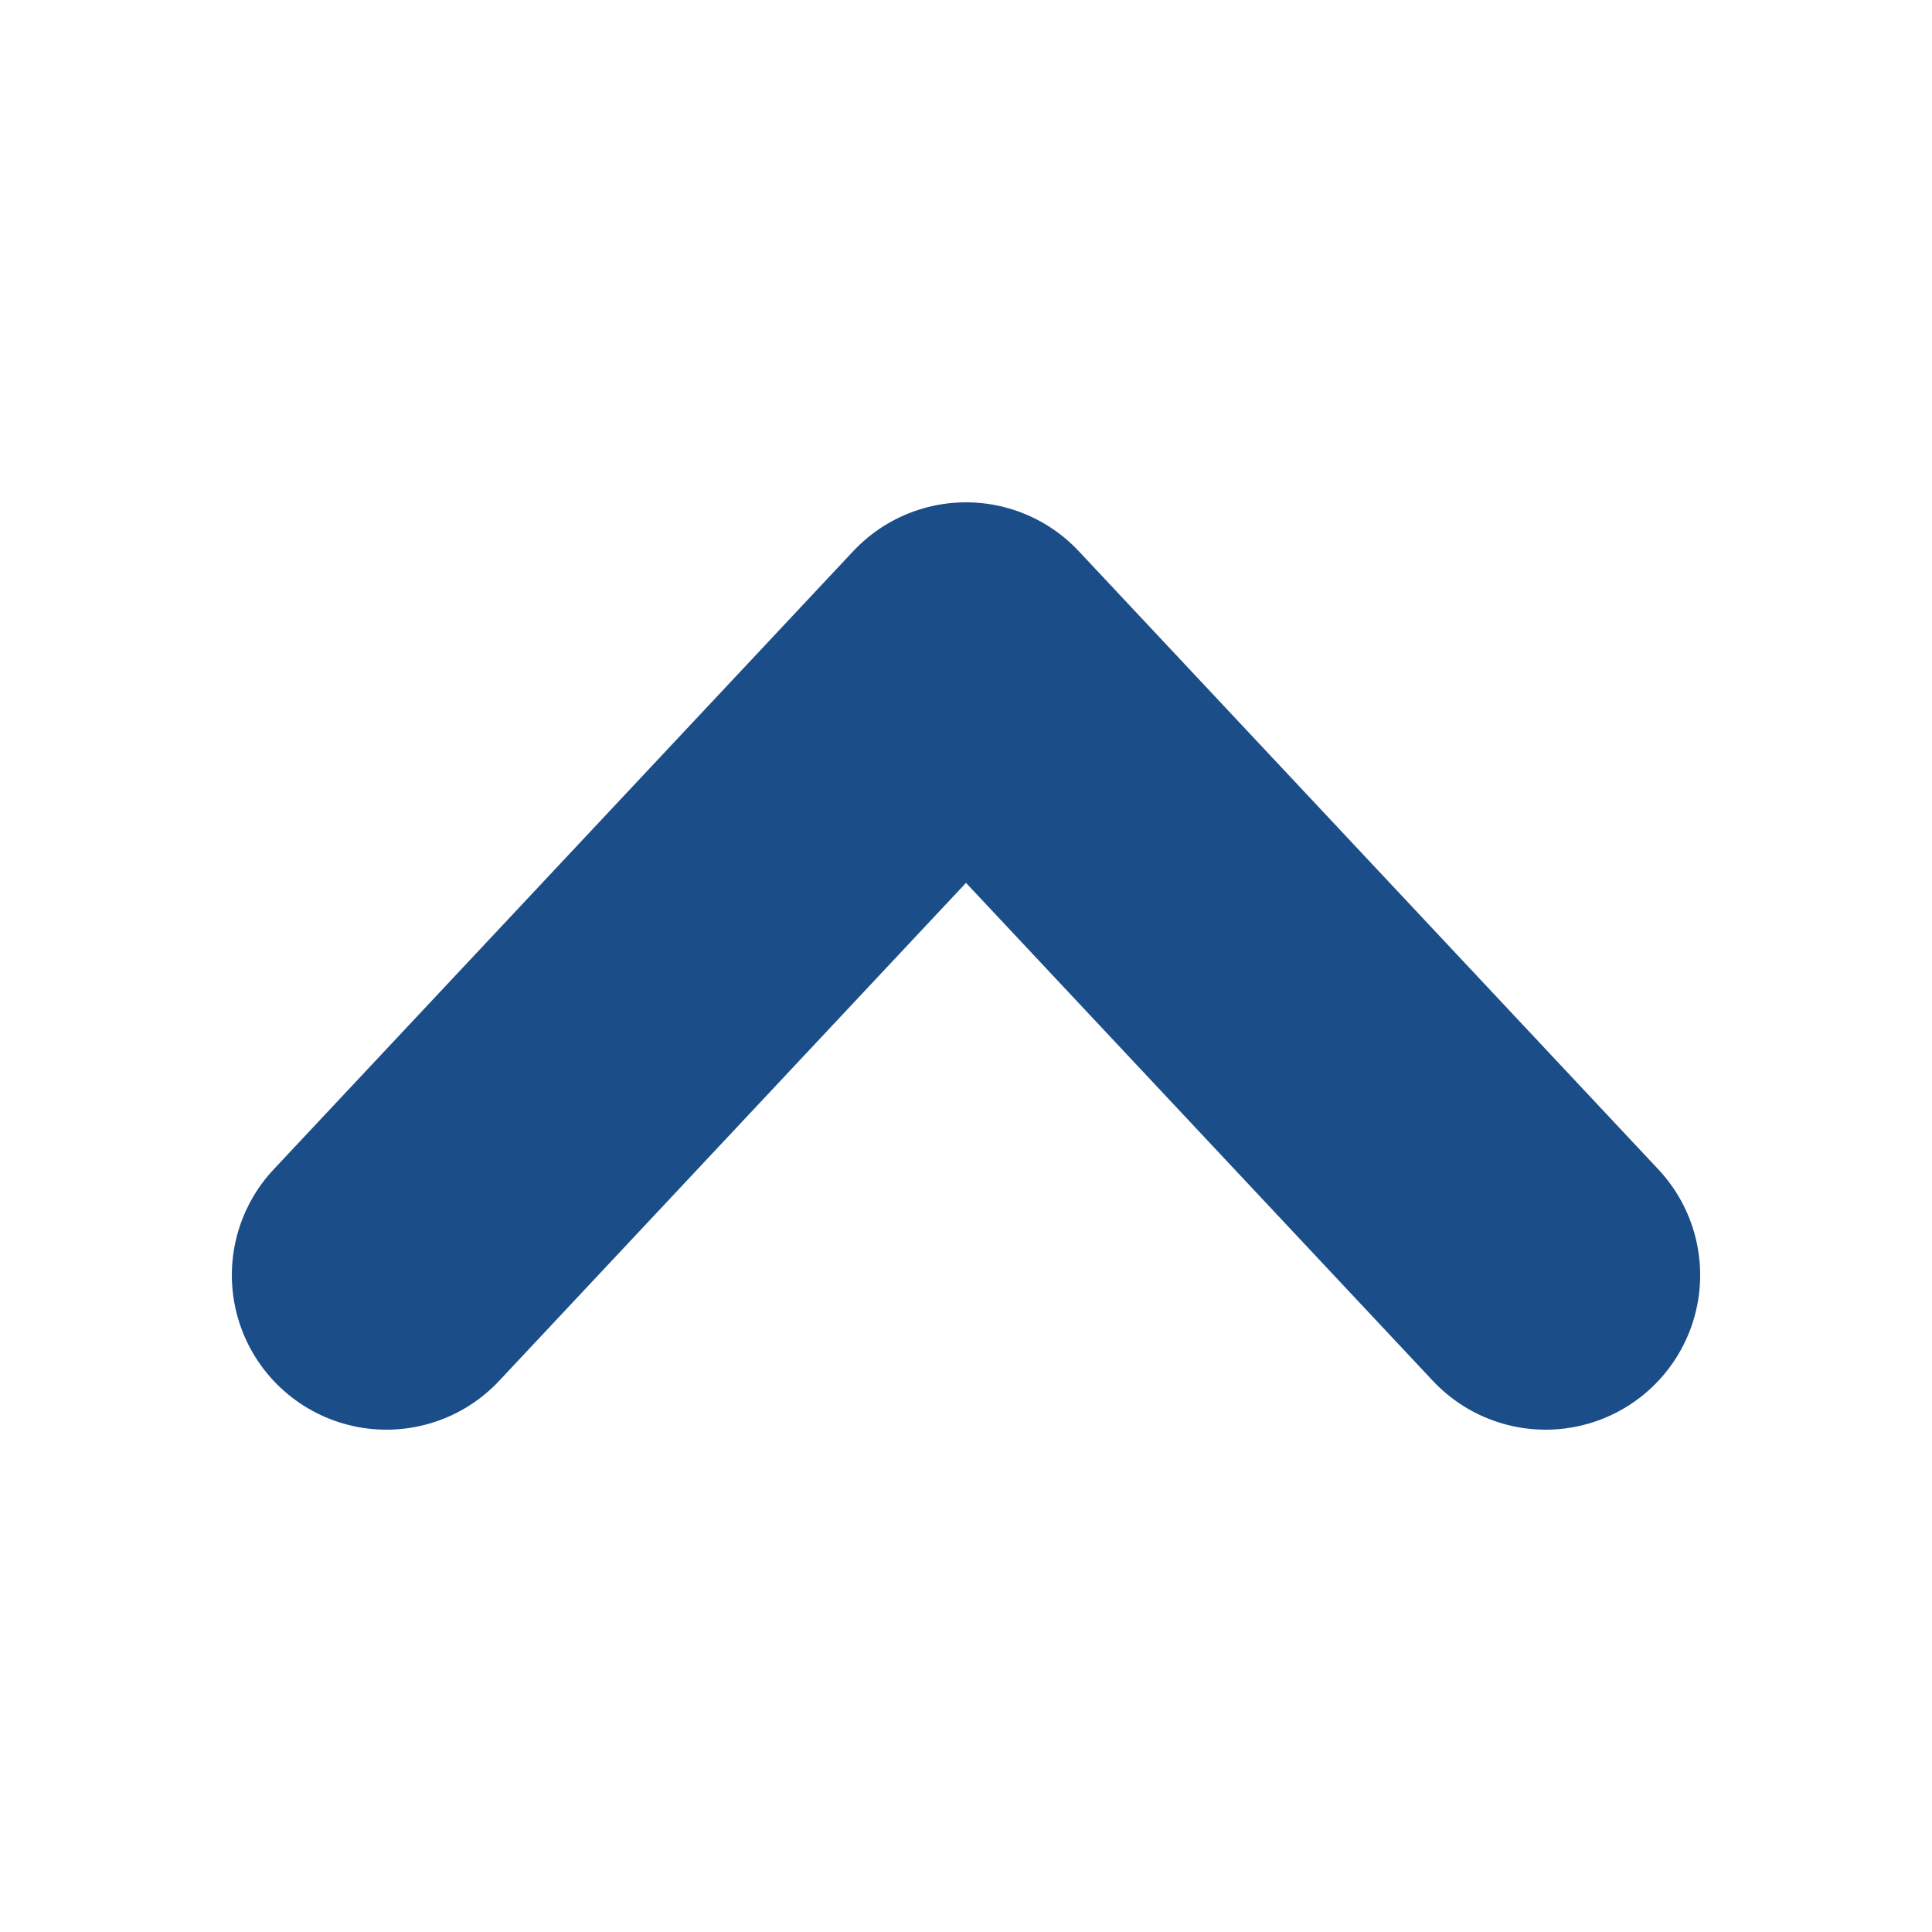
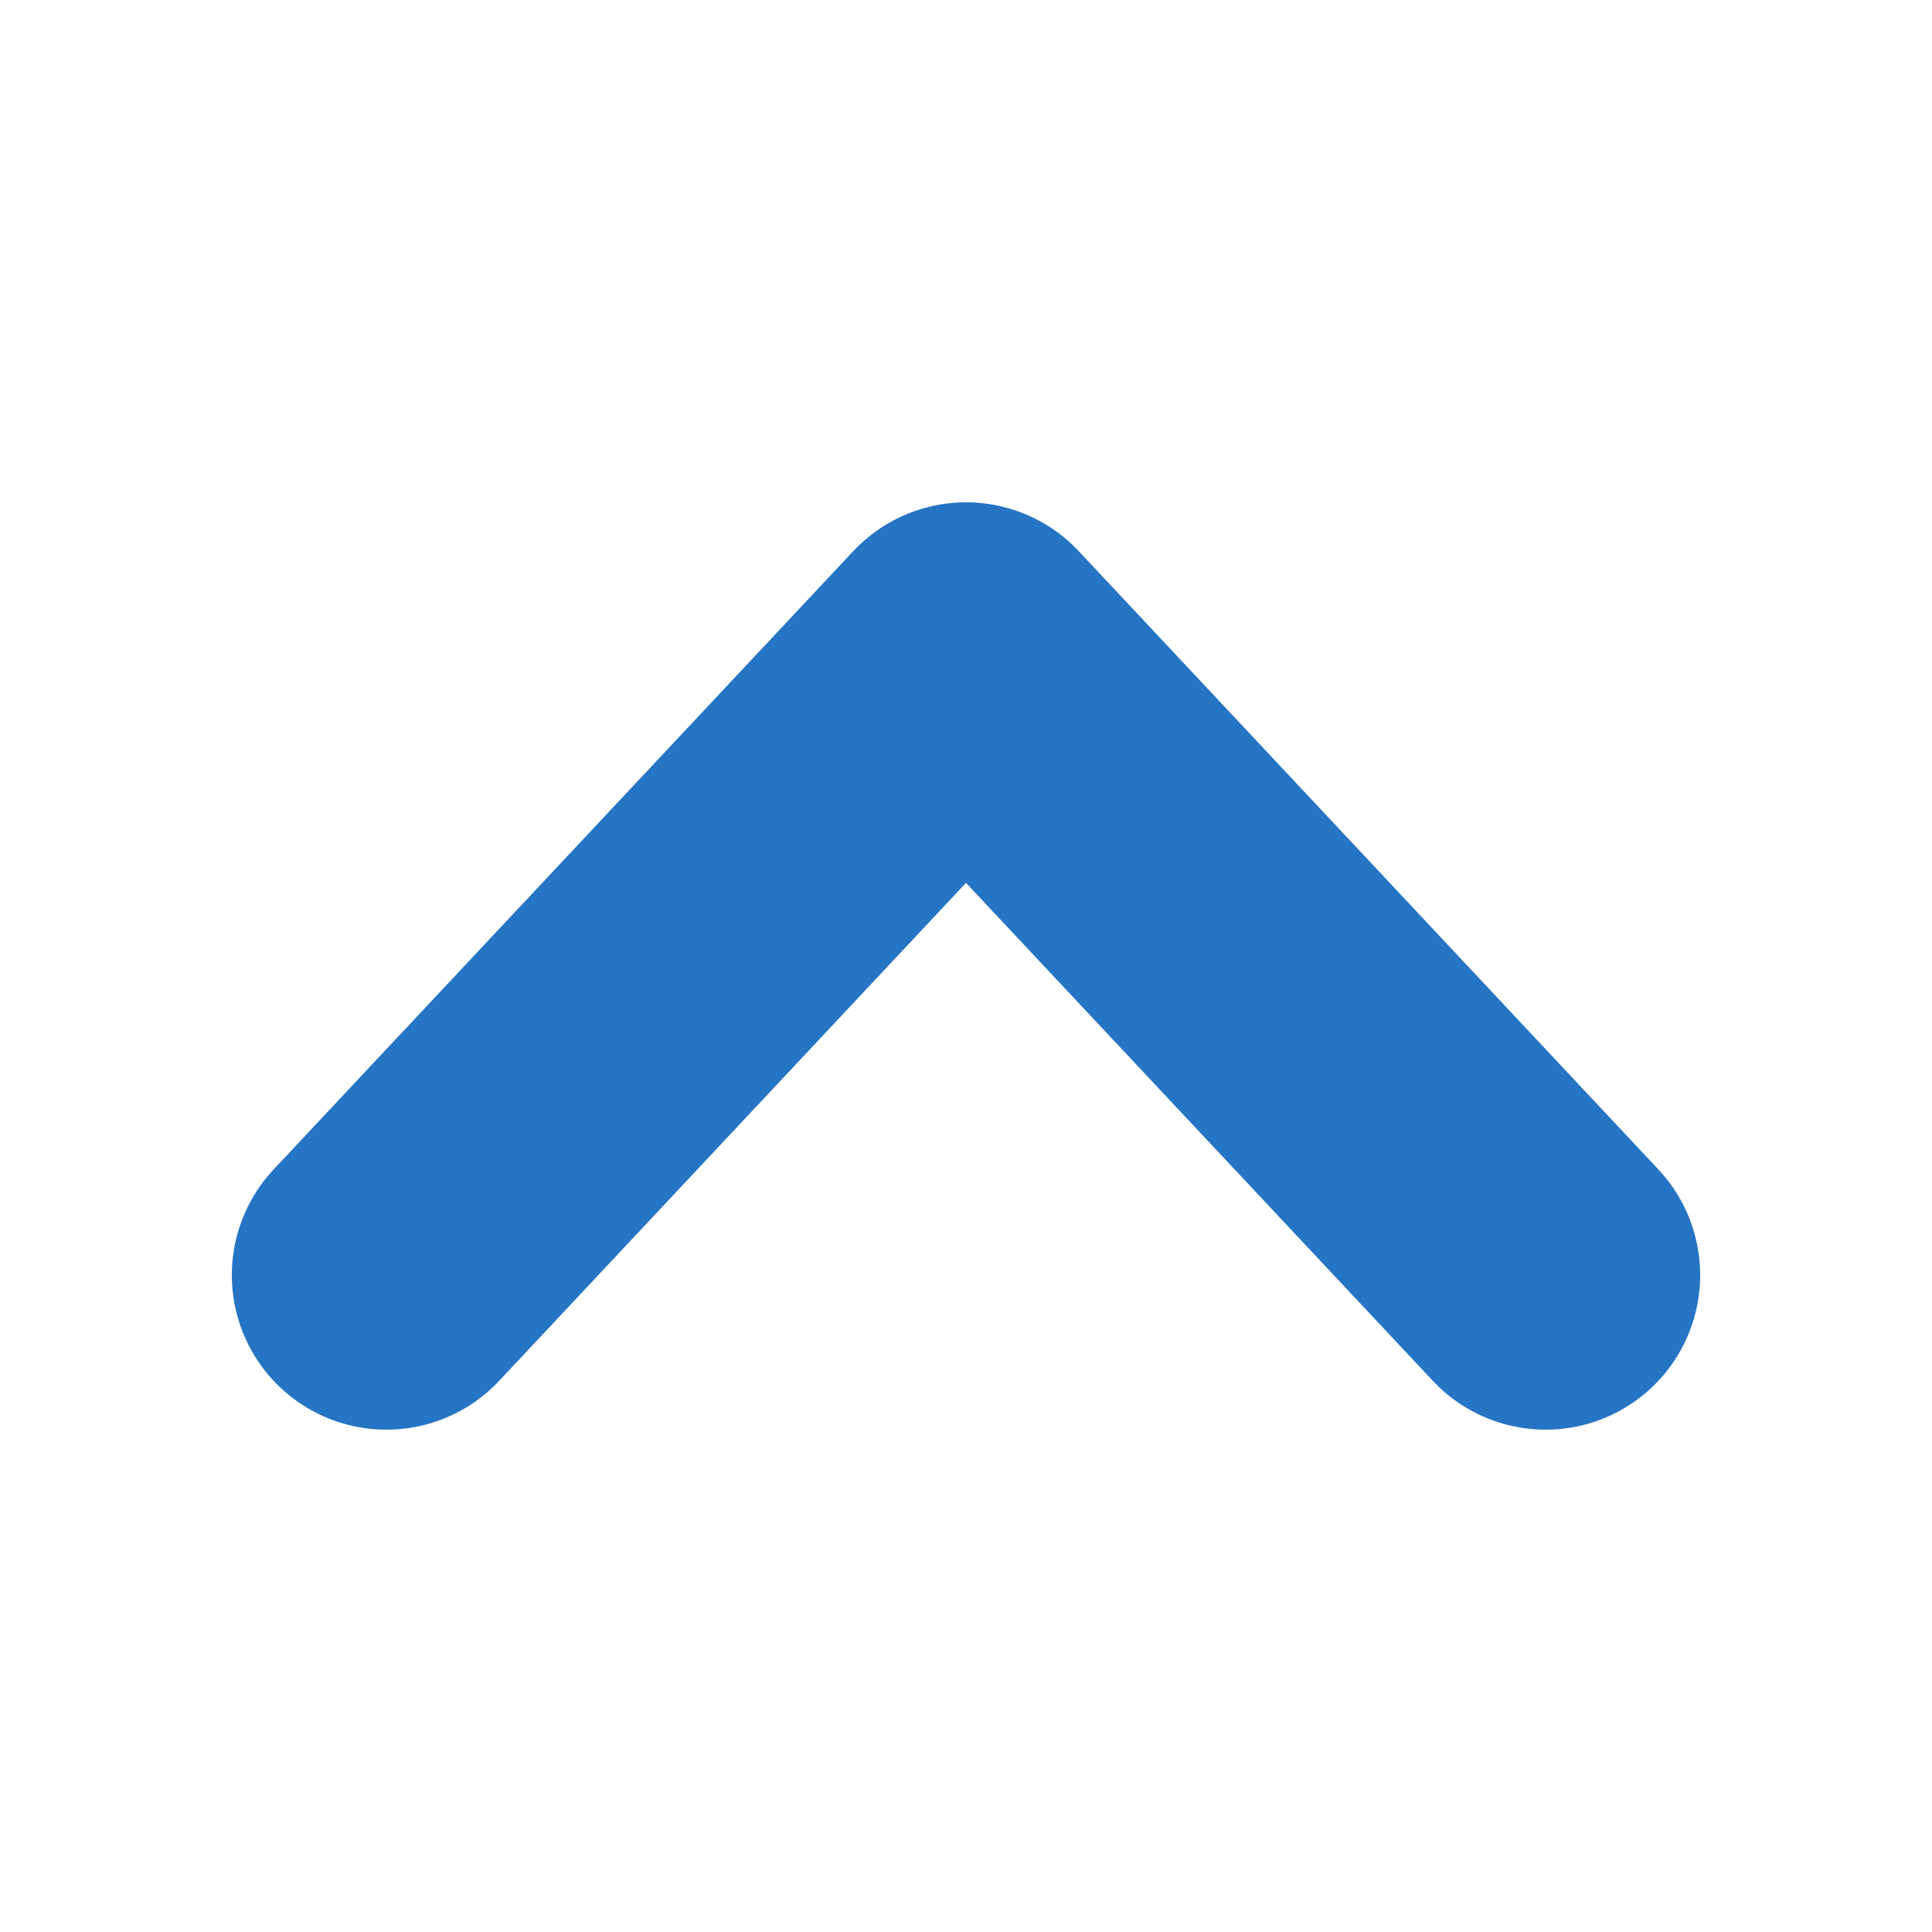
<svg xmlns="http://www.w3.org/2000/svg" width="10" height="10" viewBox="0 0 10 10">
-   <path d="M2 6.6 5 3.4 8 6.6" fill="none" stroke="#1B4D89" stroke-width="1.6" stroke-linecap="round" stroke-linejoin="round" />
+   <path d="M2 6.6 5 3.4 8 6.6" fill="none" stroke="#2674C4" stroke-width="1.6" stroke-linecap="round" stroke-linejoin="round" />
</svg>
